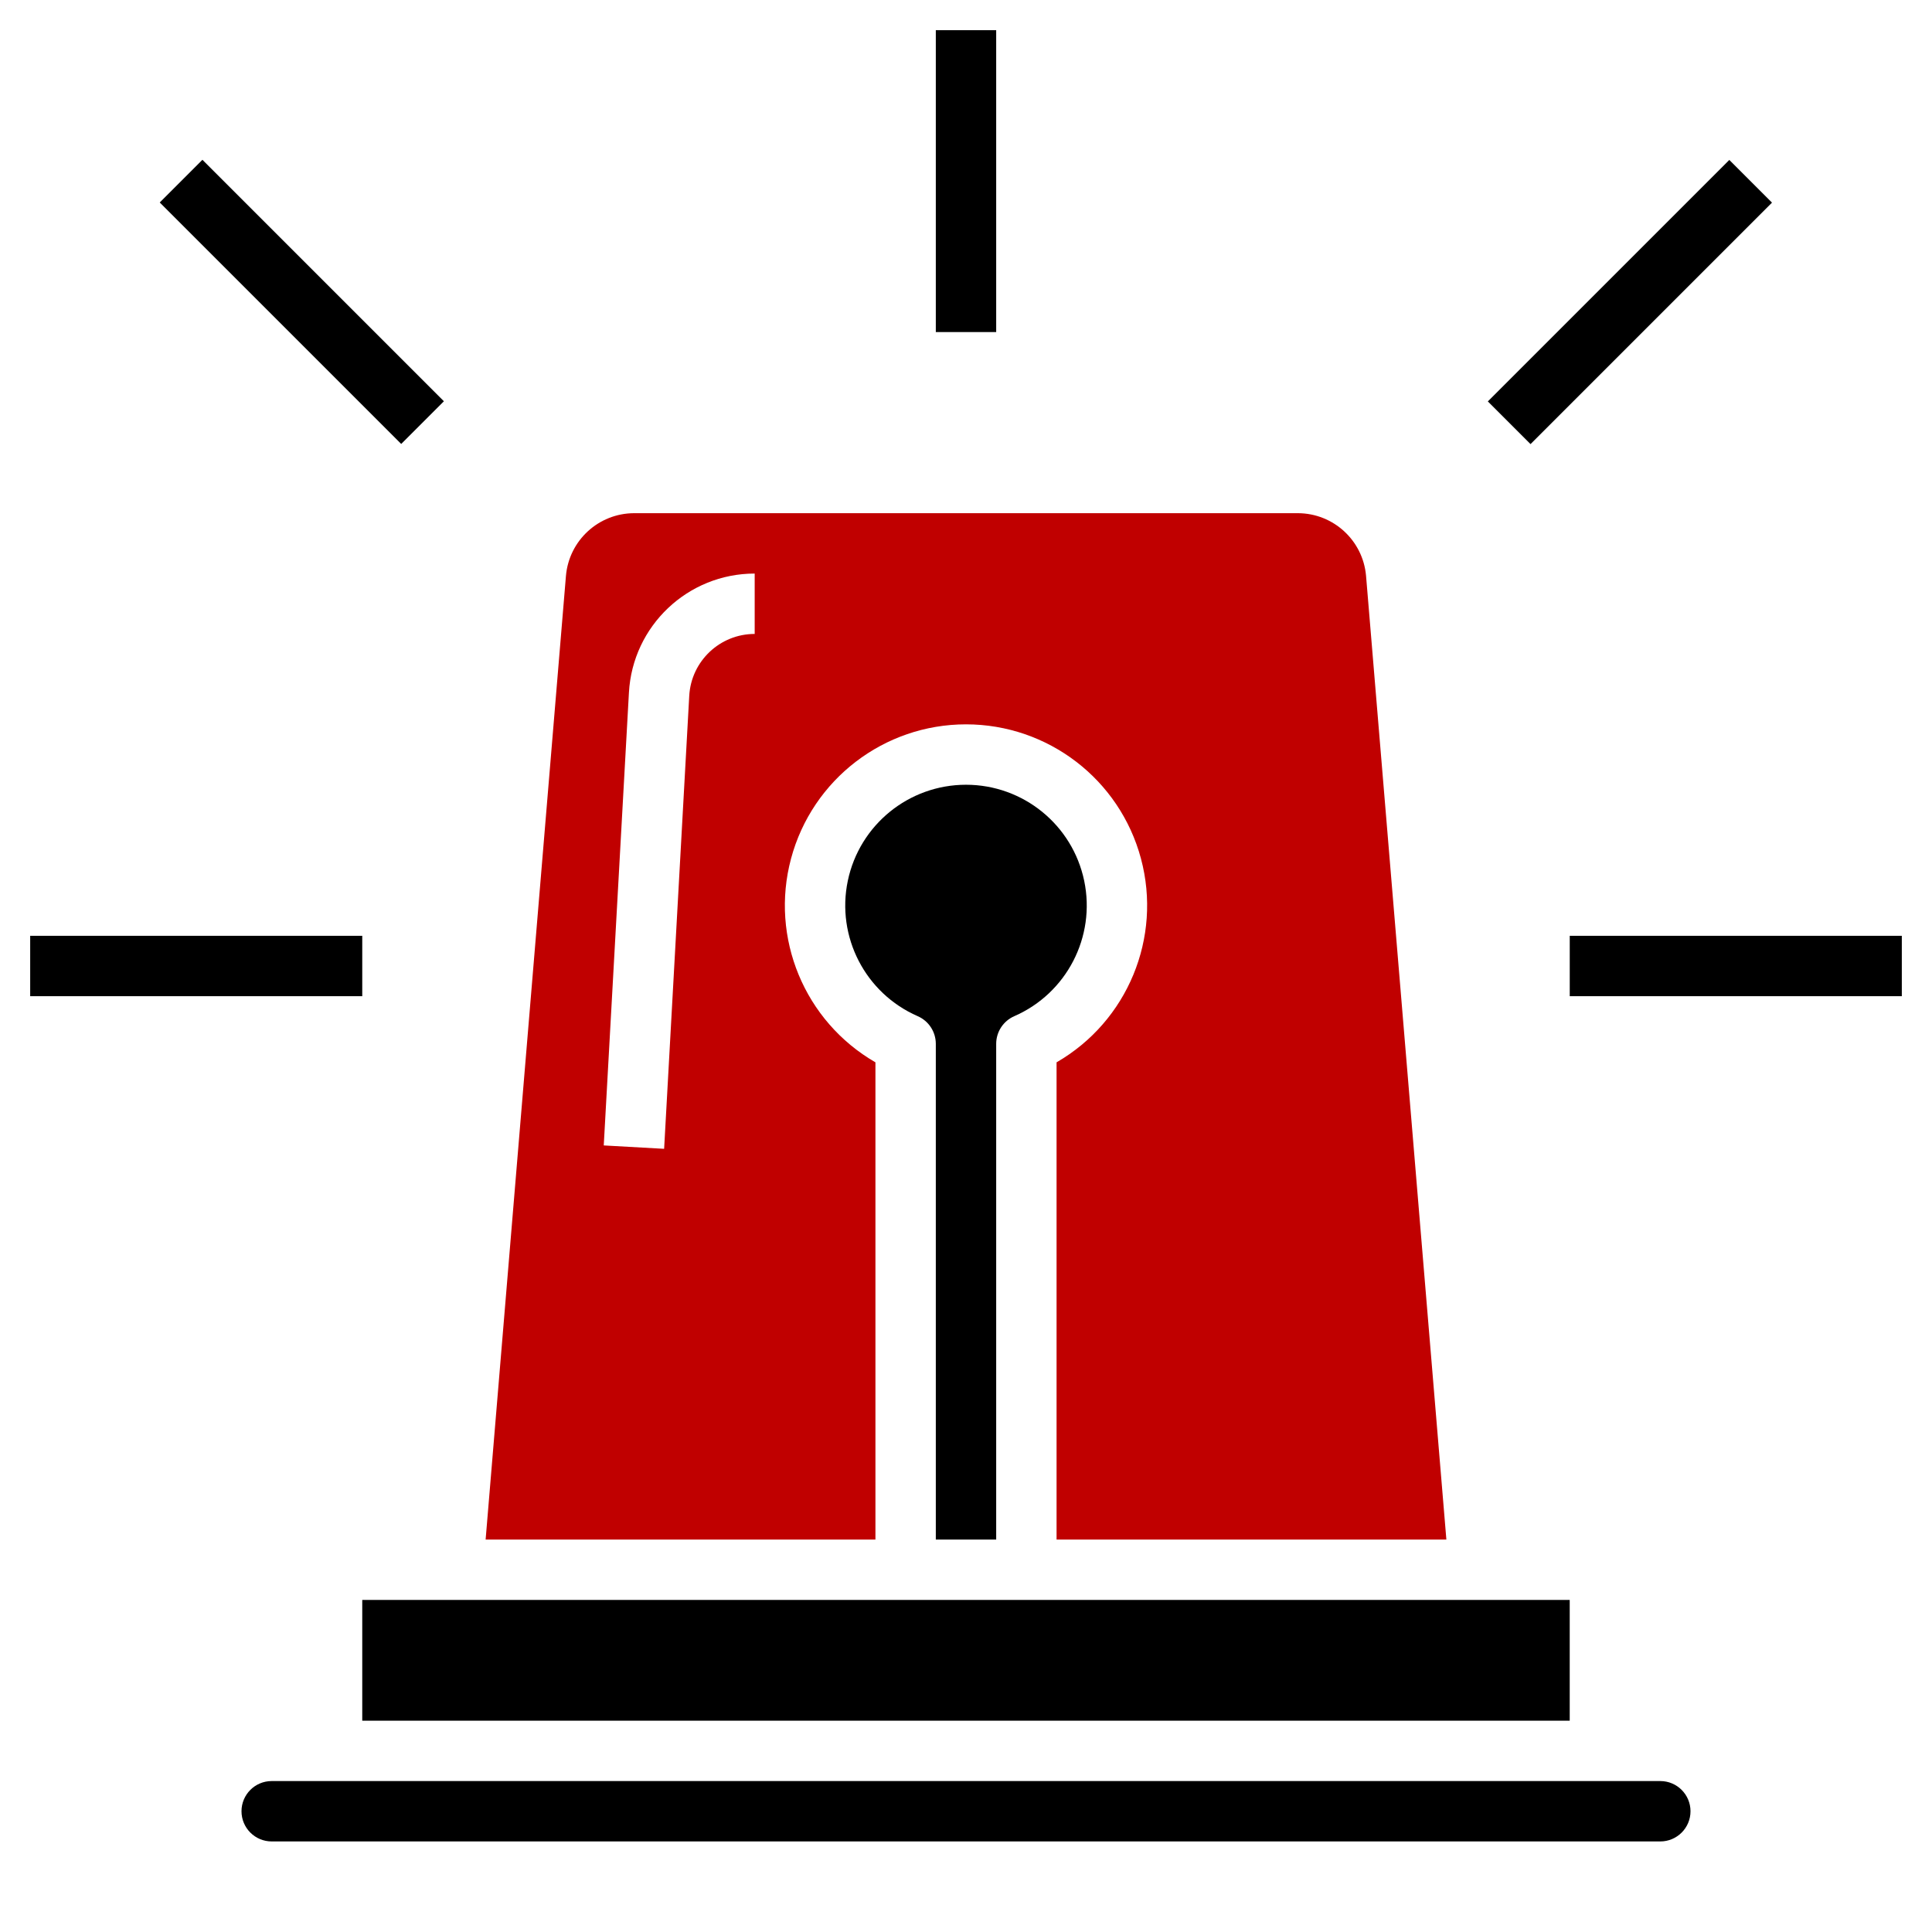
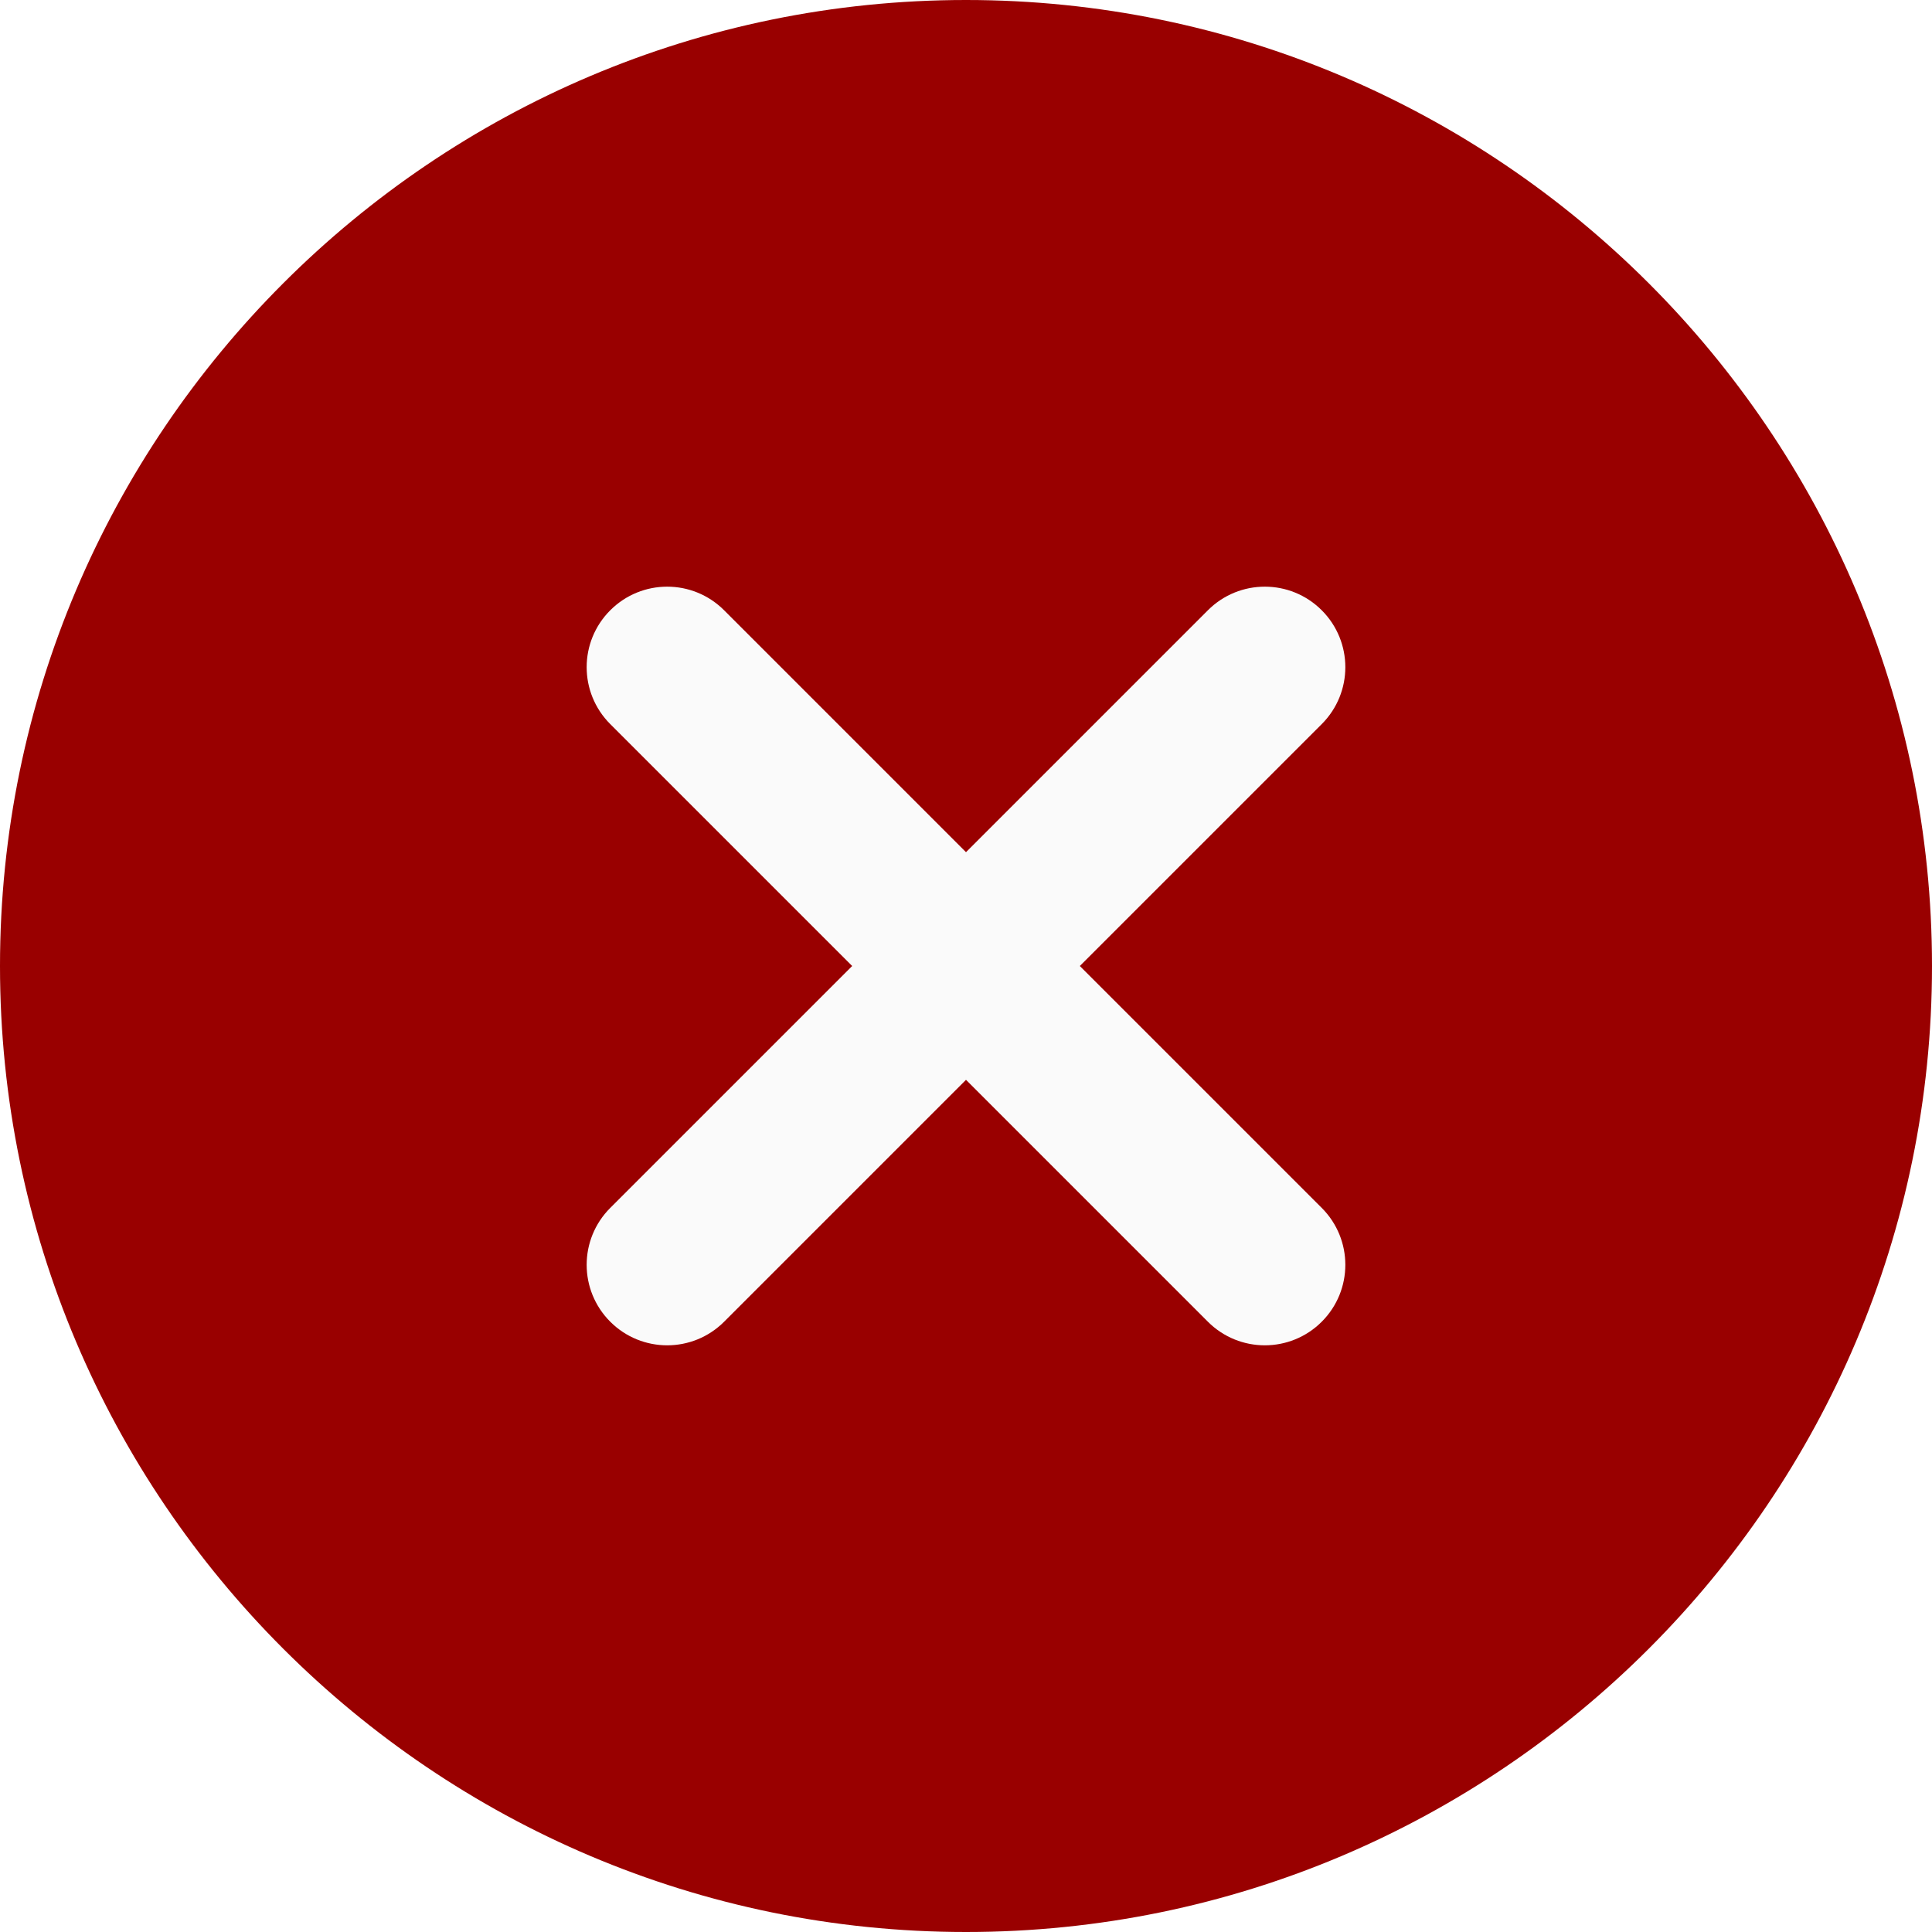
- <svg xmlns="http://www.w3.org/2000/svg" id="Layer_3" height="24" viewBox="0 0 64 64" width="24" data-name="Layer 3">
-   <path fill="#c00000" d="m29 35.191a6 6 0 1 1 6 0v15.809h12.913l-2.661-31.927a2.272 2.272 0 0 0 -2.252-2.073h-22a2.272 2.272 0 0 0 -2.252 2.073l-2.661 31.927h12.913zm-4-14.191a2.172 2.172 0 0 0 -2.168 2.051l-.832 15.005-2-.112.834-15a4.173 4.173 0 0 1 4.166-3.944z" />
-   <path d="m12 53h39.999v4h-39.999z" />
-   <path d="m33 51v-16.422a1 1 0 0 1 .6-.916 4 4 0 1 0 -3.2 0 1 1 0 0 1 .6.916v16.422z" />
-   <path d="m55 59h-46a1 1 0 0 0 0 2h46a1 1 0 0 0 0-2z" />
-   <path d="m31 1h2v10h-2z" />
-   <path d="m48.343 9h11.314v2h-11.314z" transform="matrix(.707 -.707 .707 .707 8.745 41.113)" />
-   <path d="m52 31h11v2h-11z" />
-   <path d="m9 4.343h2v11.314h-2z" transform="matrix(.707 -.707 .707 .707 -4.142 10)" />
-   <path d="m1 31h11v2h-11z" />
+ <svg xmlns="http://www.w3.org/2000/svg" height="512pt" viewBox="0 0 512 512" width="512pt">
+   <path d="m256 0c-141.164 0-256 114.836-256 256s114.836 256 256 256 256-114.836 256-256-114.836-256-256-256zm0 0" fill="#990000" />
+   <path d="m350.273 320.105c8.34 8.344 8.34 21.824 0 30.168-4.16 4.16-9.621 6.25-15.086 6.25-5.461 0-10.922-2.09-15.082-6.25l-64.105-64.109-64.105 64.109c-4.16 4.16-9.621 6.25-15.082 6.25-5.465 0-10.926-2.09-15.086-6.25-8.34-8.344-8.34-21.824 0-30.168l64.109-64.105-64.109-64.105c-8.34-8.344-8.34-21.824 0-30.168 8.344-8.34 21.824-8.34 30.168 0l64.105 64.109 64.105-64.109c8.344-8.34 21.824-8.34 30.168 0 8.34 8.344 8.34 21.824 0 30.168l-64.109 64.105zm0 0" fill="#fafafa" />
</svg>
